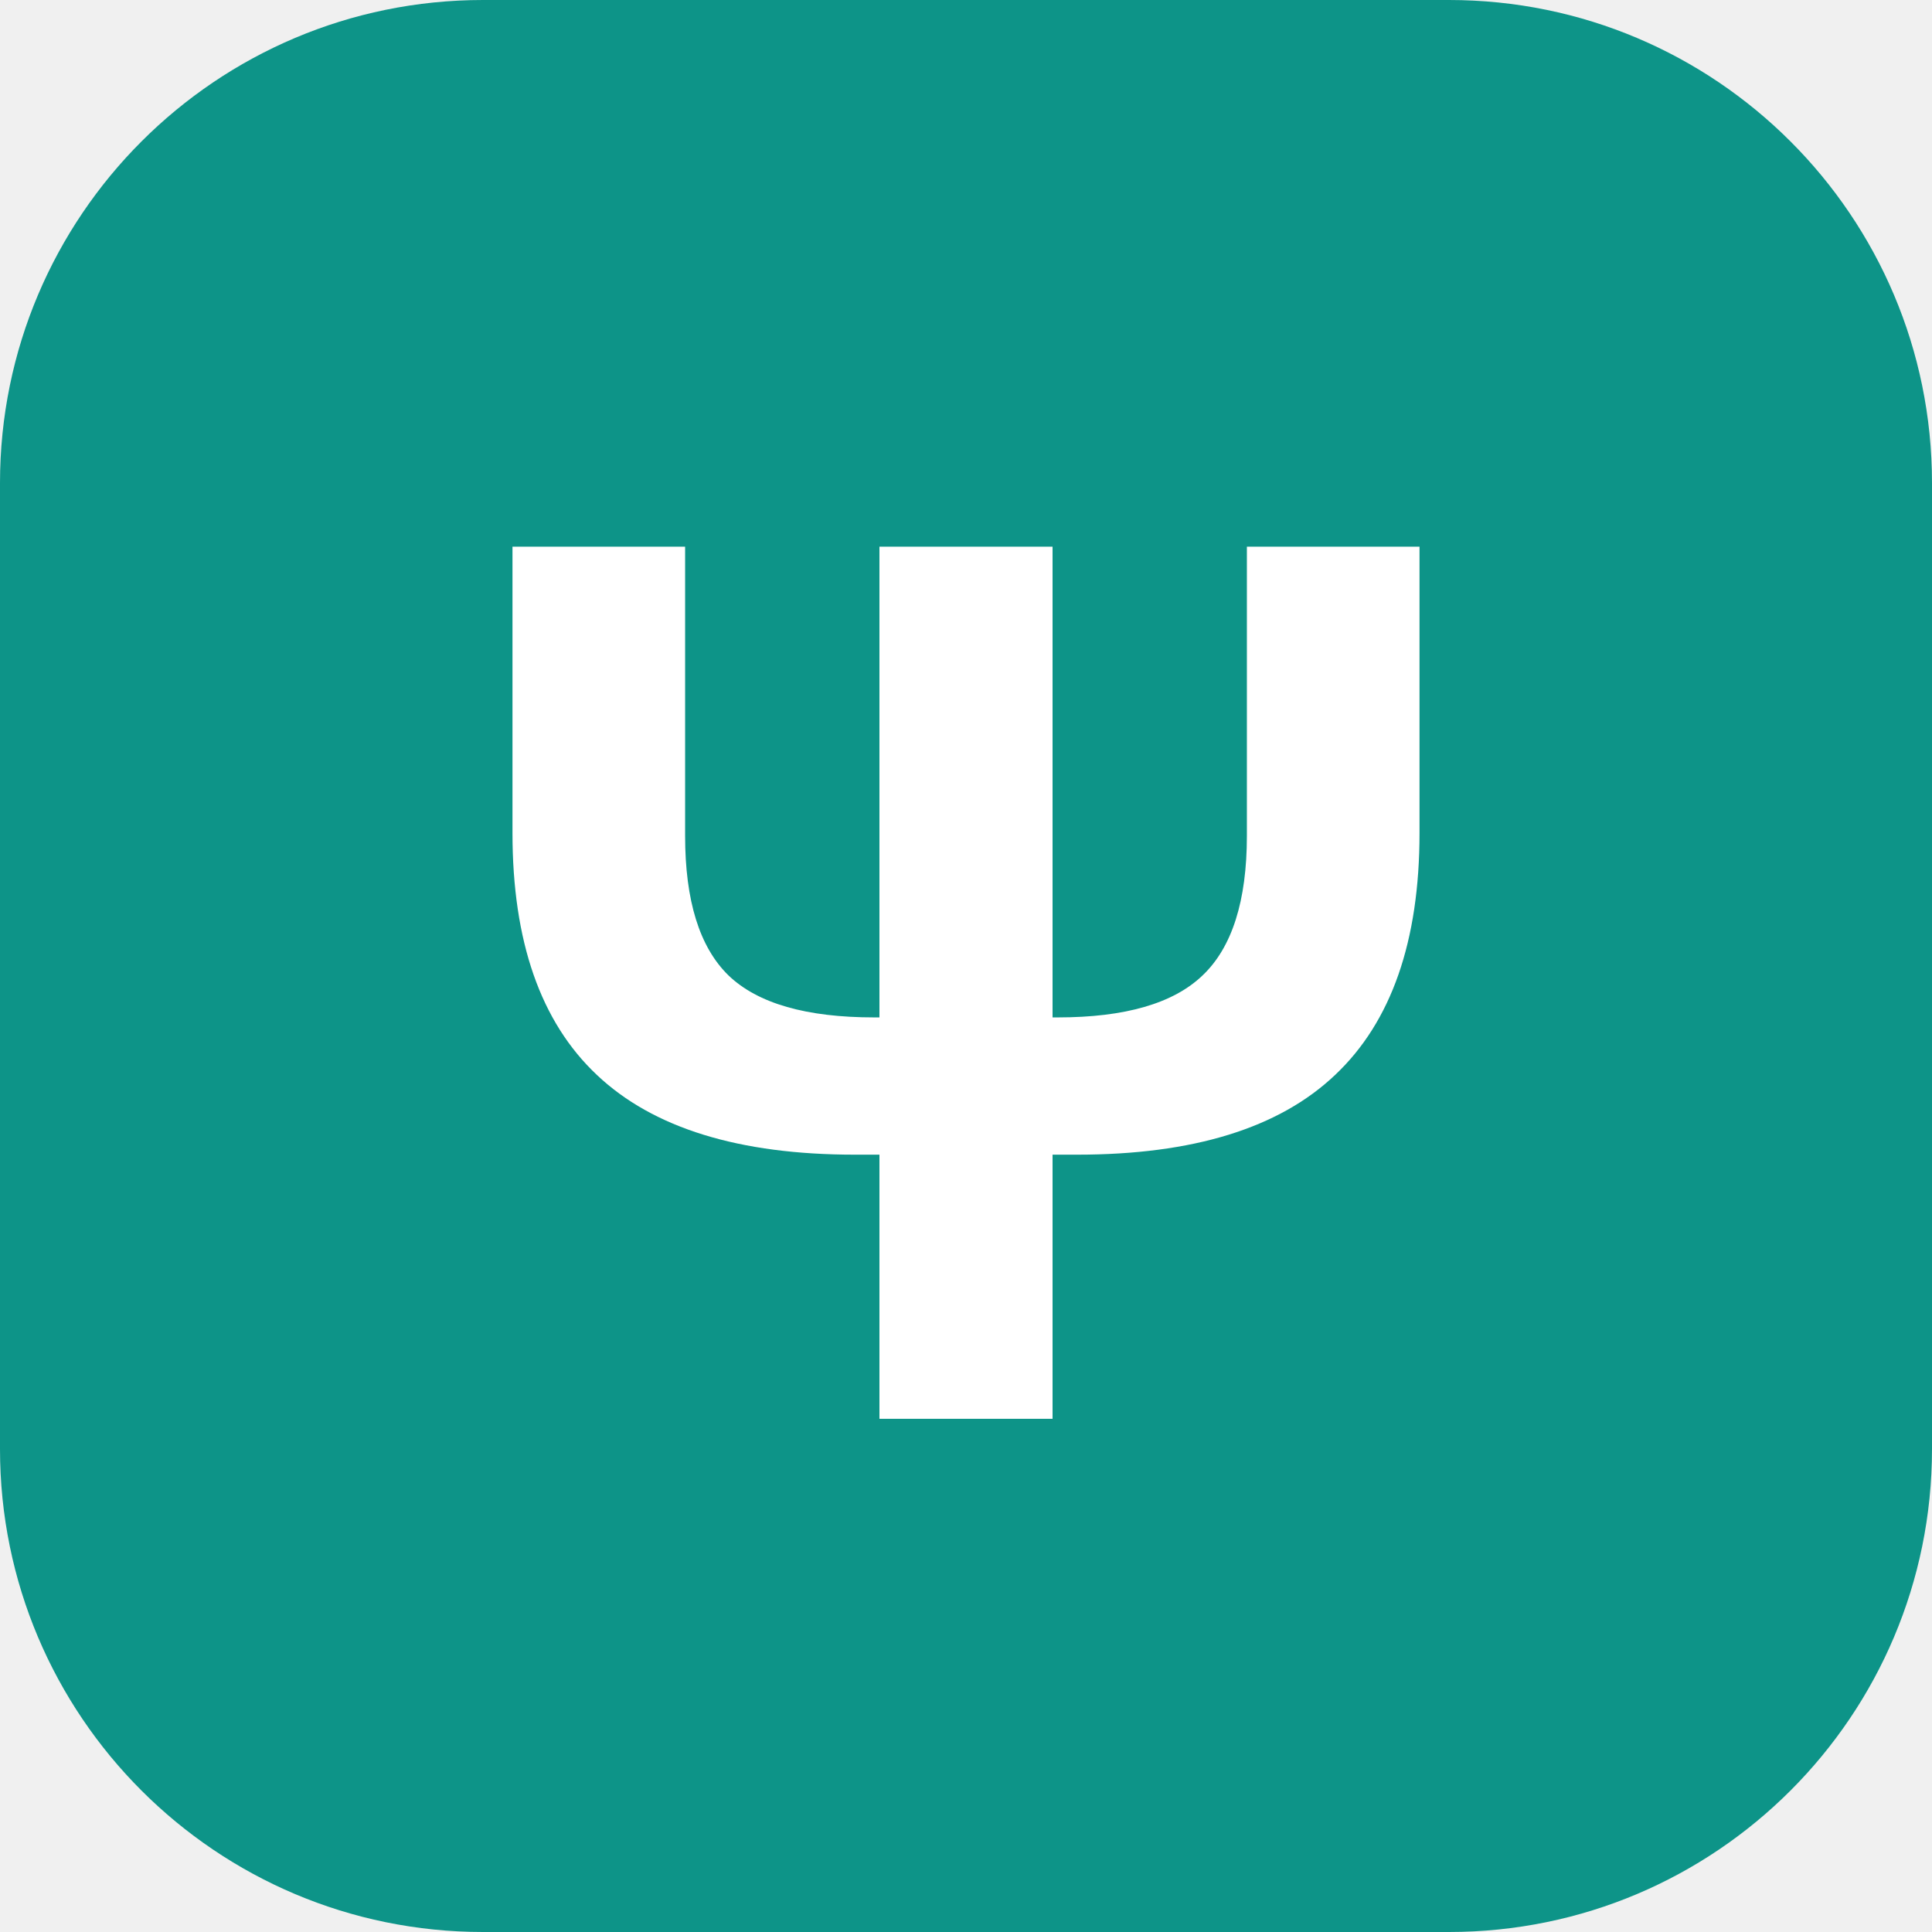
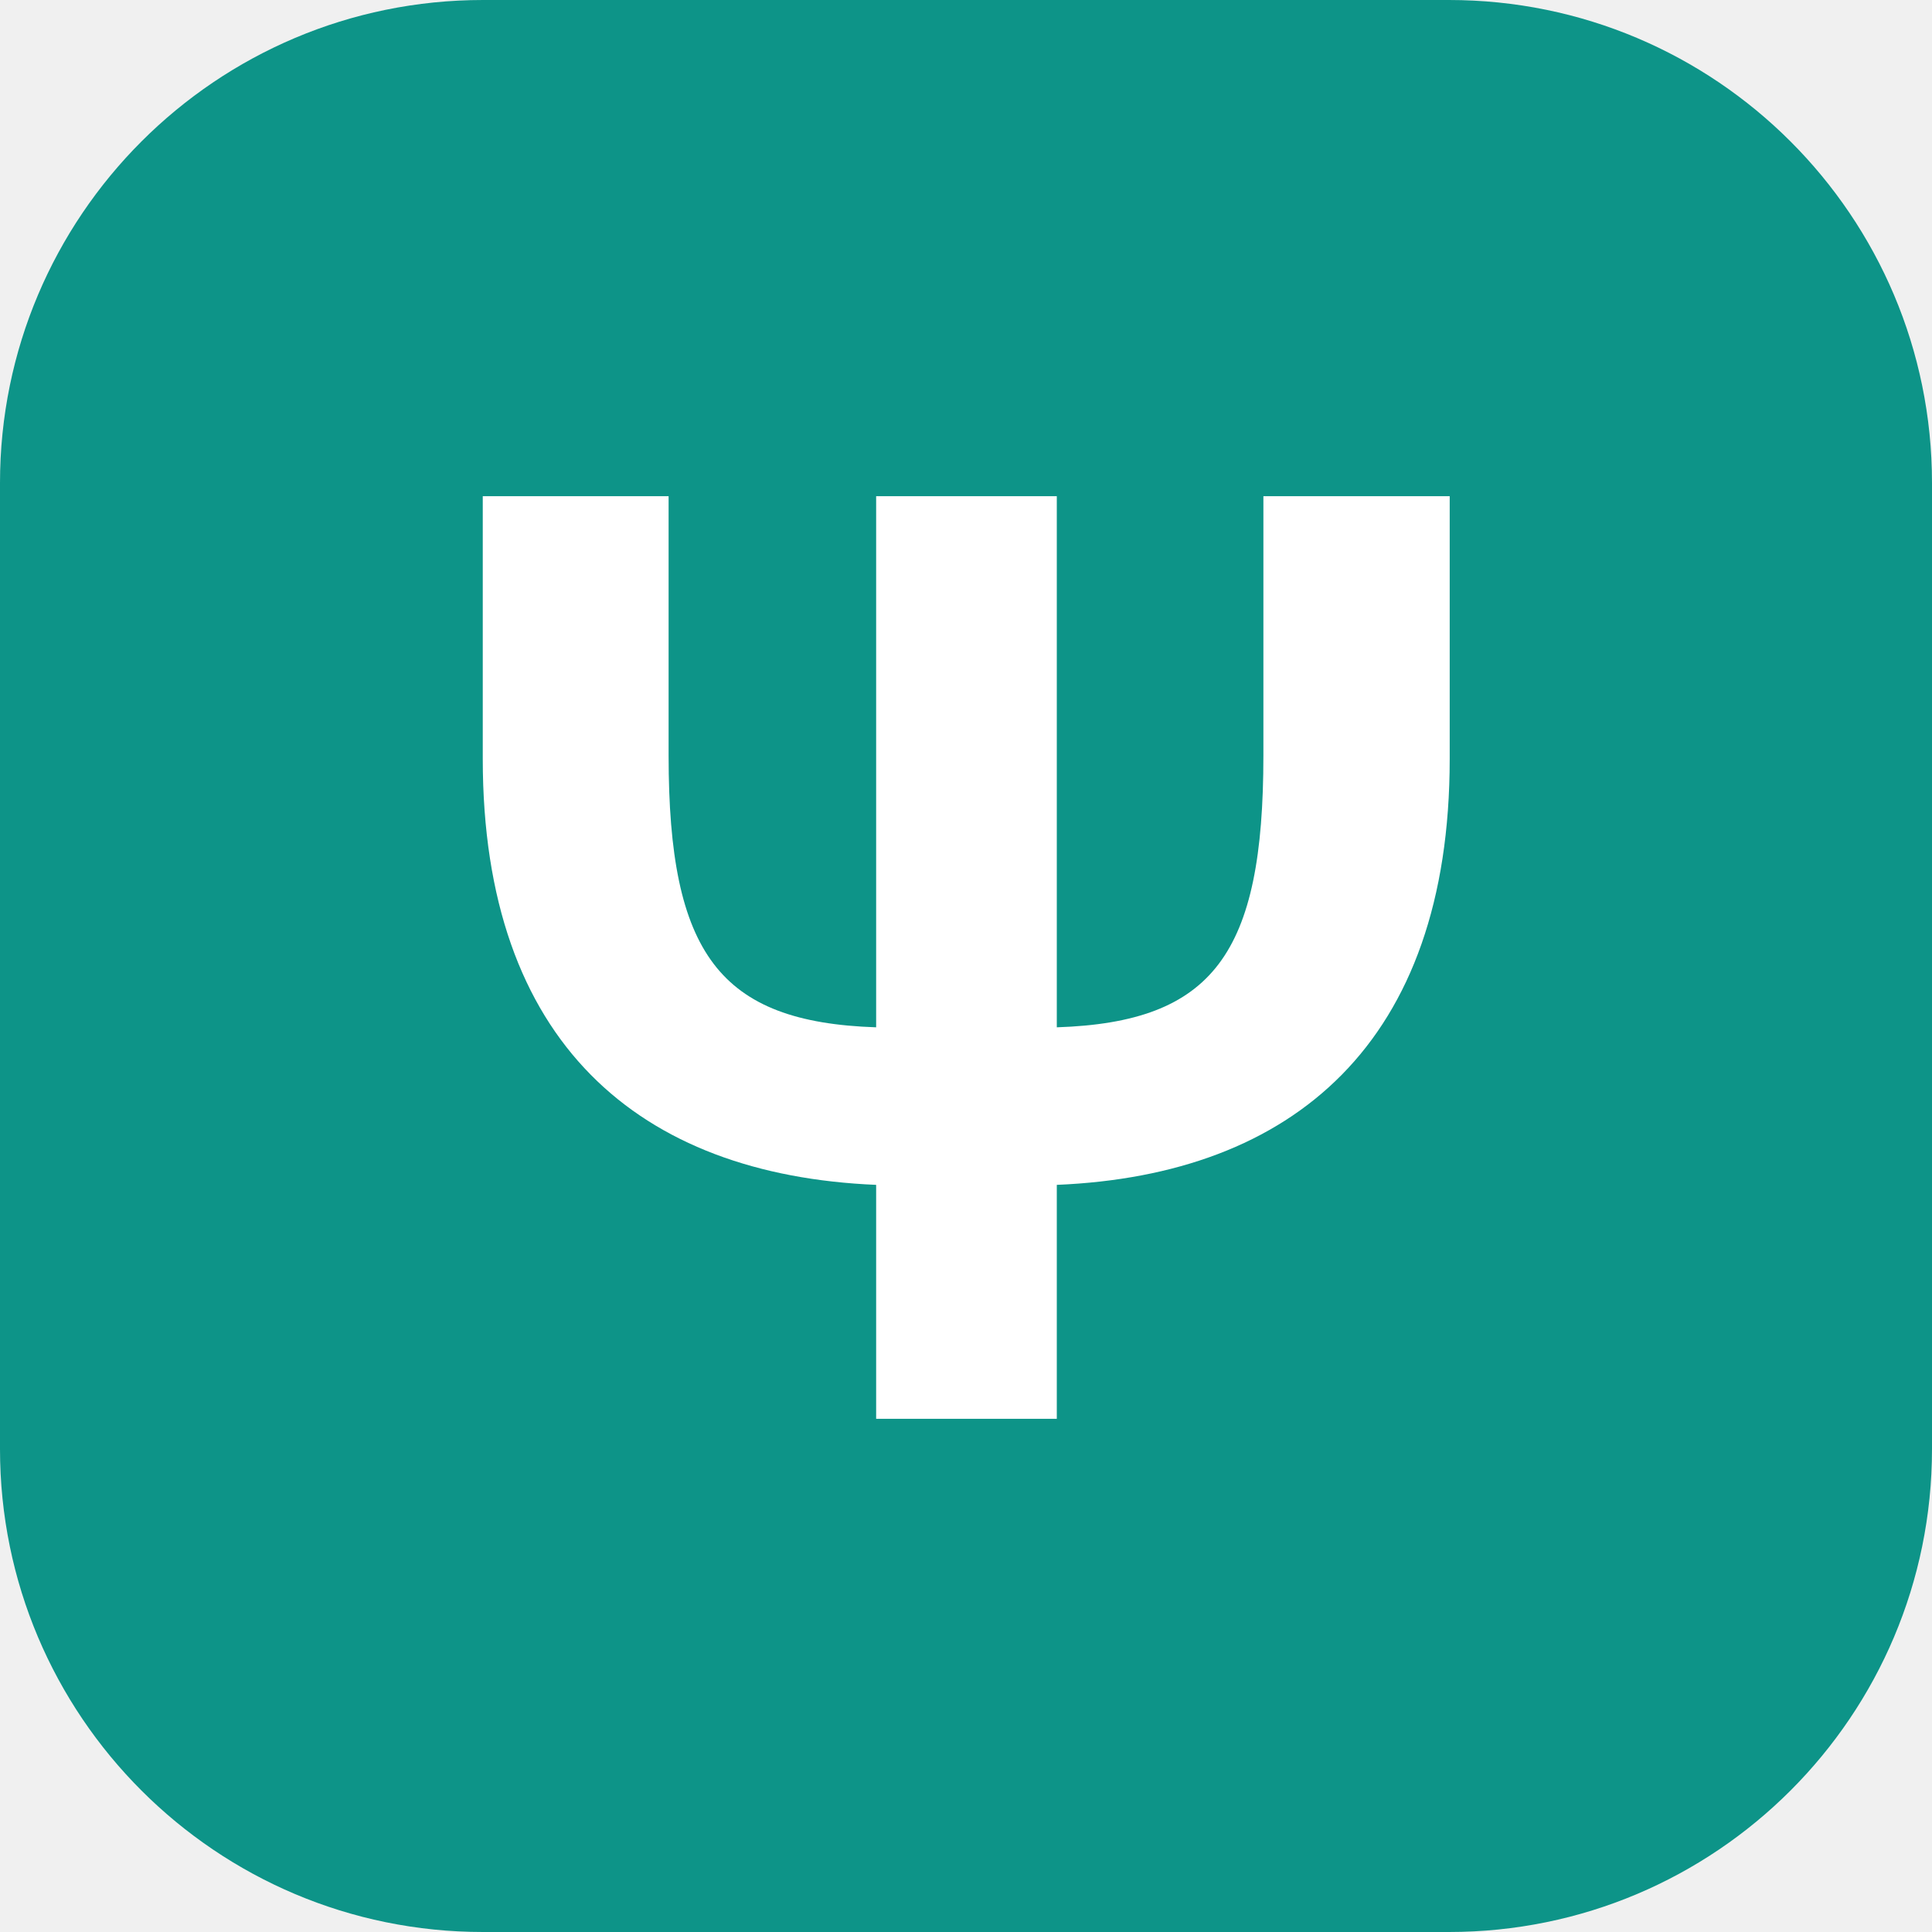
<svg xmlns="http://www.w3.org/2000/svg" viewBox="0 0 64 64">
  <rect width="64" height="64" rx="16" fill="#0d9488" />
-   <text x="32" y="47" text-anchor="middle" font-family="Arial, sans-serif" font-size="42" font-weight="700" fill="#ffffff">Ψ</text>
+   <text x="32" y="47" text-anchor="middle" font-family="Inter, sans-serif" font-size="42" font-weight="700" fill="#ffffff">Ψ</text>
</svg>
